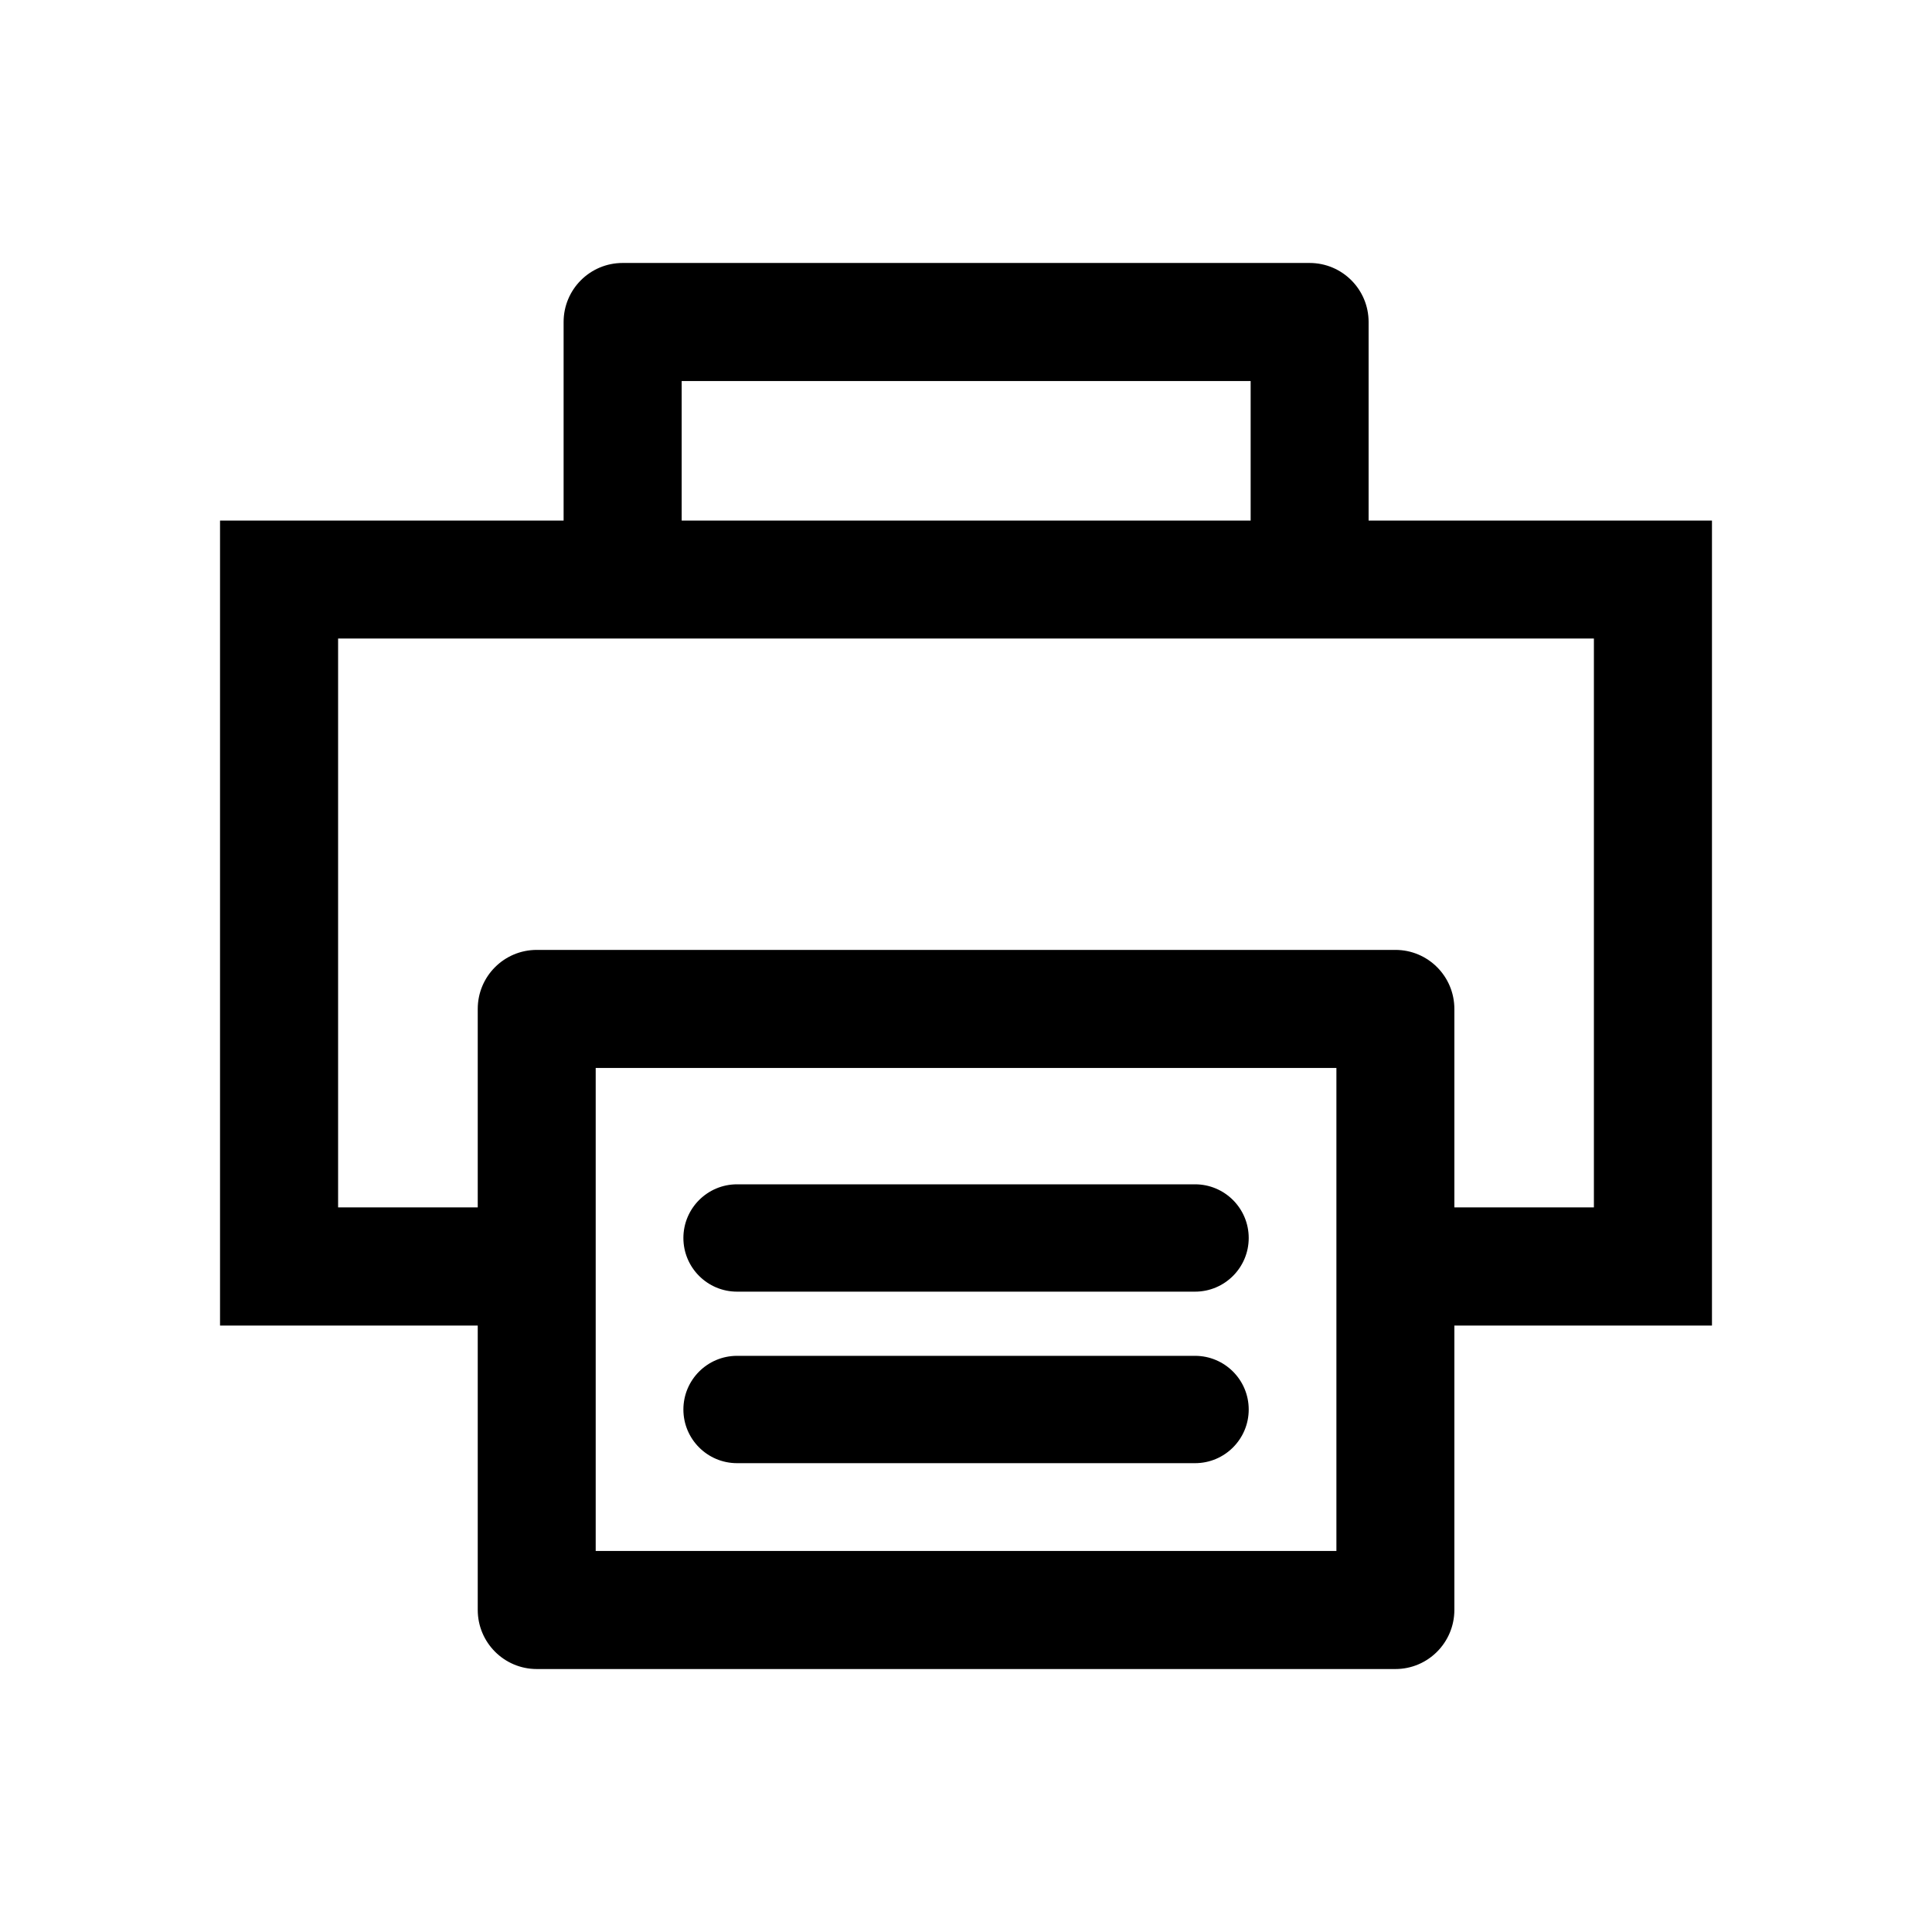
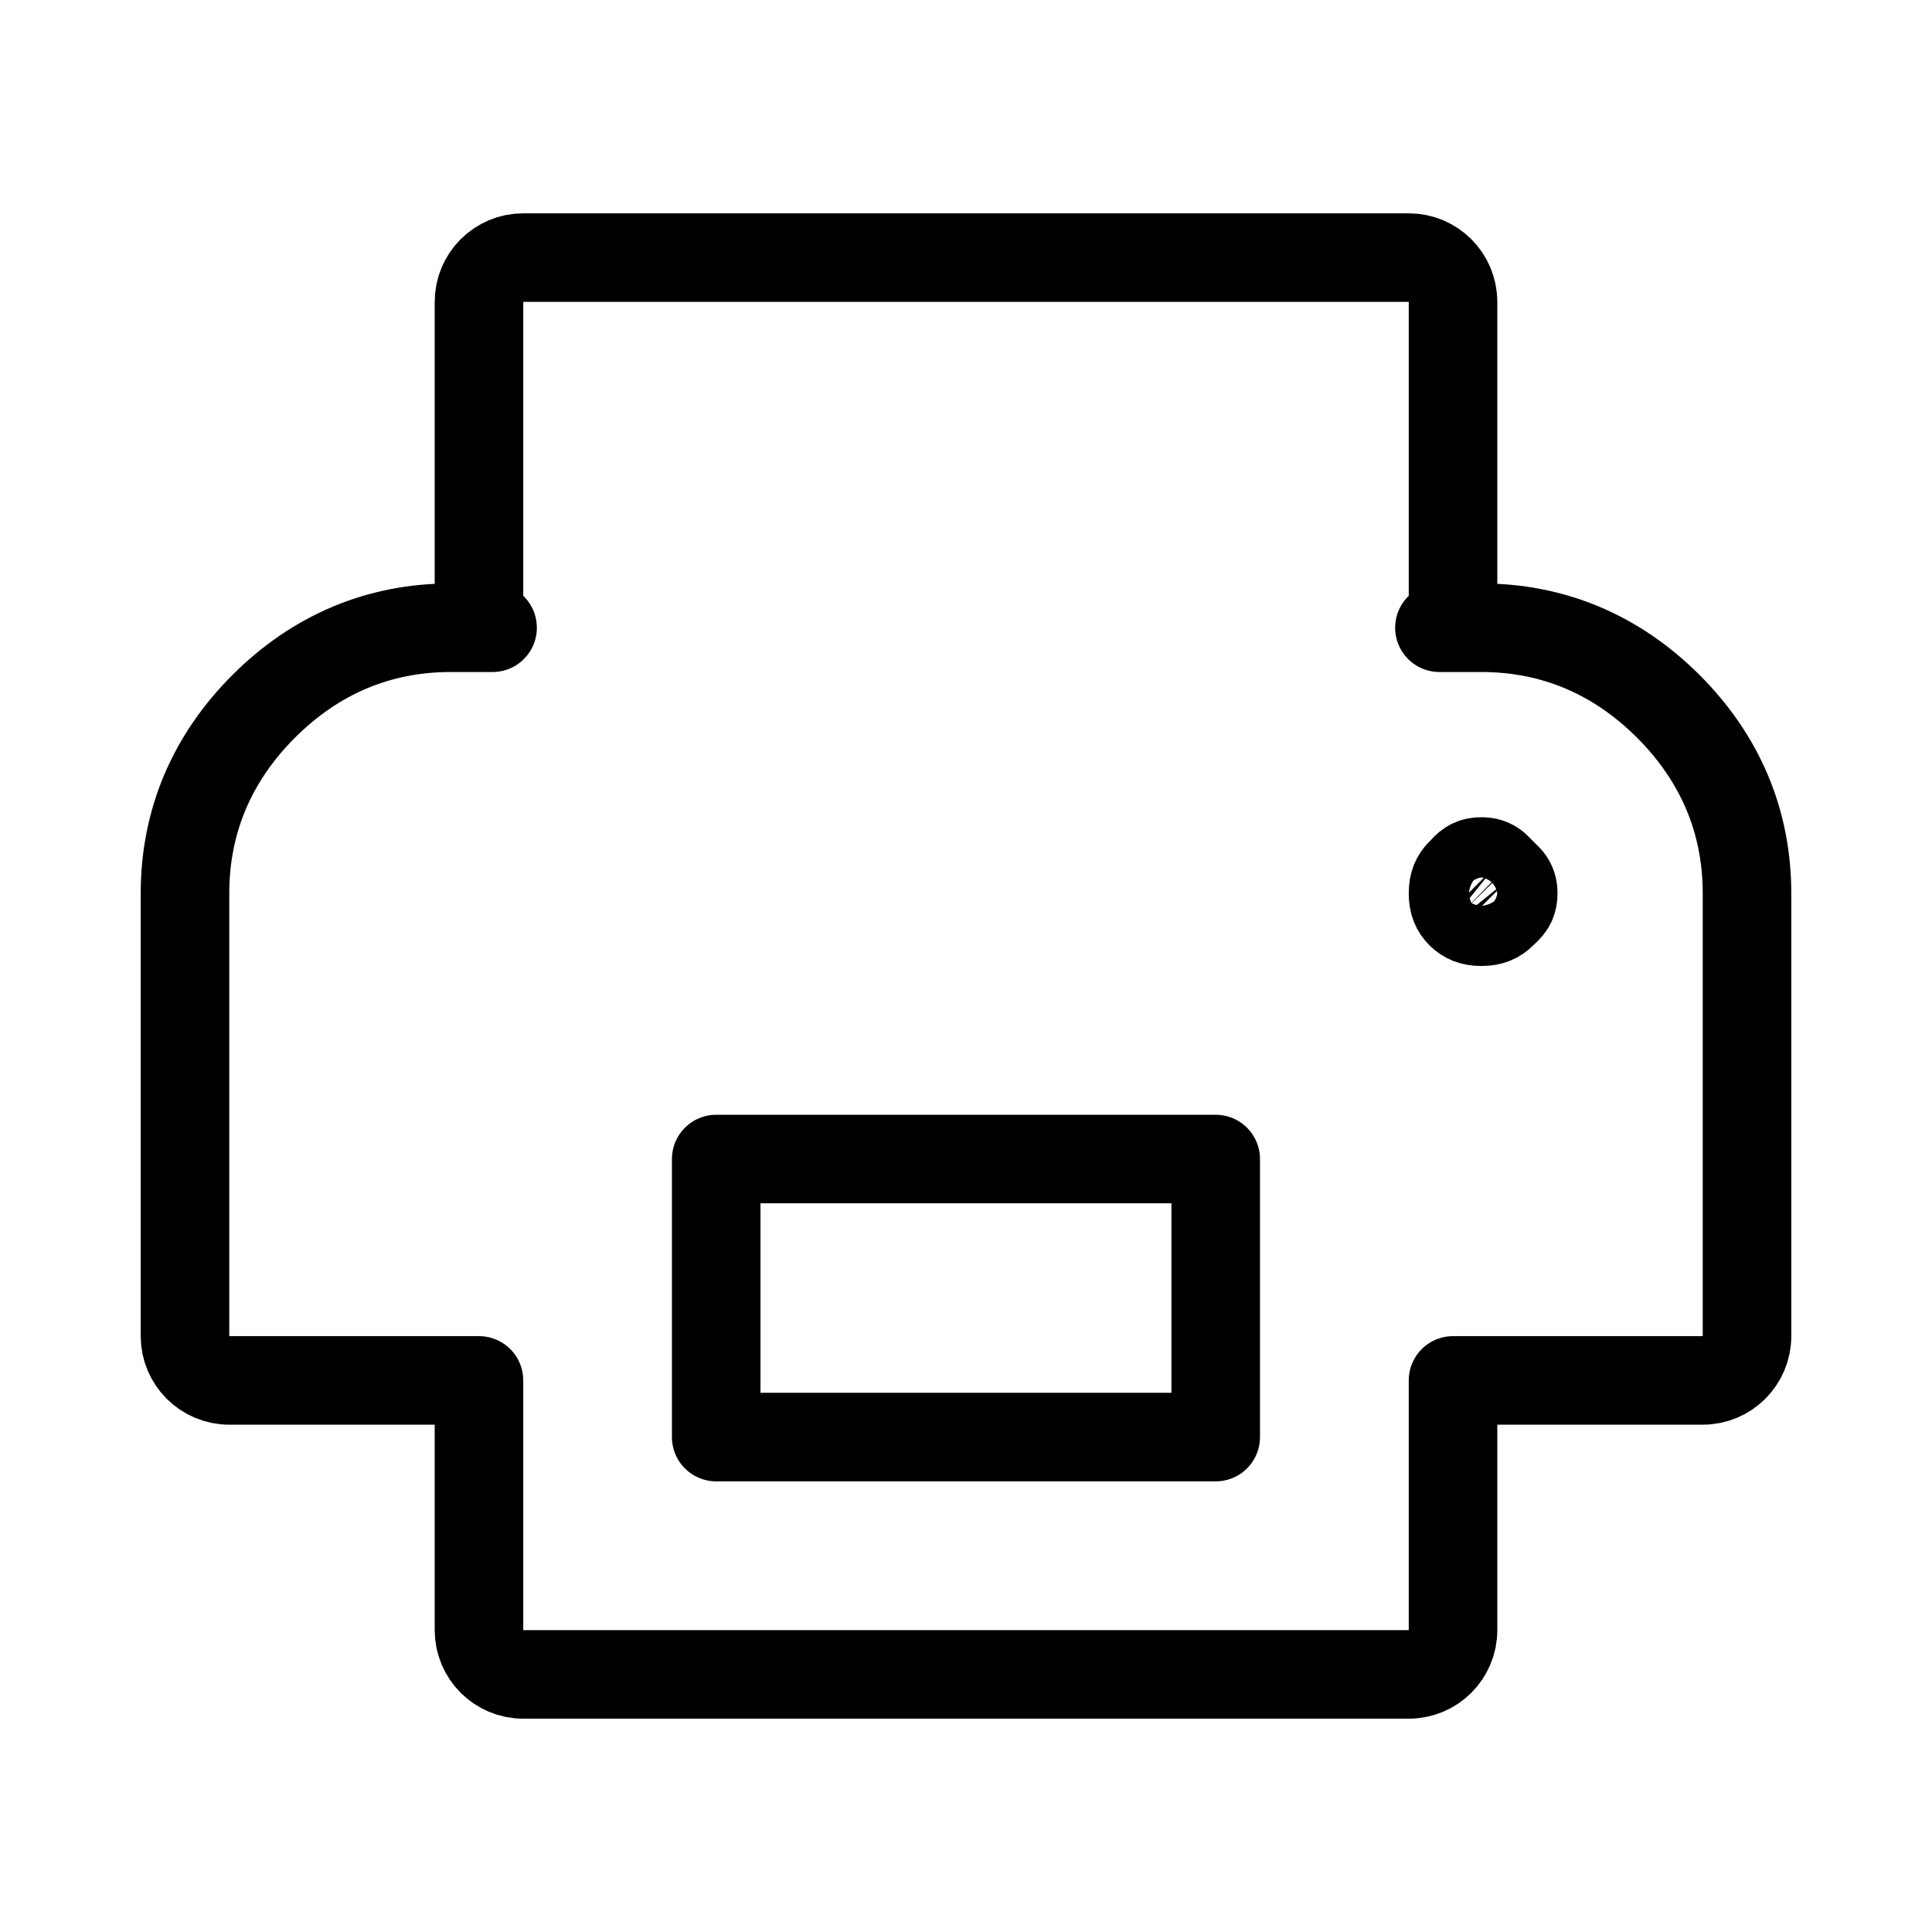
- <svg xmlns="http://www.w3.org/2000/svg" width="16" height="16" viewBox="0 0 18 18" fill="none">
-   <path d="M12.201 2.45C12.505 2.45 12.751 2.696 12.751 3V5.4H11.652V3.55H6.351V5.4H5.251V3C5.251 2.696 5.497 2.45 5.801 2.45H12.201Z" fill="currentColor" />
-   <path d="M15.95 4.85V12.35H13.267V11.249H14.85V5.949H3.15V11.249H4.734V12.35H2.05V4.85H15.95Z" fill="currentColor" />
-   <path d="M13.001 8.85C13.304 8.85 13.55 9.096 13.55 9.4V14.999C13.55 15.303 13.304 15.55 13.001 15.55H5.001C4.697 15.55 4.451 15.303 4.451 14.999V9.4C4.451 9.096 4.697 8.85 5.001 8.85H13.001ZM5.55 14.45H12.451V9.95H5.55V14.45Z" fill="currentColor" />
-   <path d="M11.134 11.034C11.41 11.034 11.634 11.258 11.634 11.534C11.634 11.81 11.41 12.034 11.134 12.034H6.867C6.591 12.034 6.367 11.81 6.367 11.534C6.367 11.258 6.591 11.034 6.867 11.034H11.134Z" fill="currentColor" />
-   <path d="M11.134 12.632C11.41 12.632 11.634 12.856 11.634 13.132C11.634 13.408 11.41 13.632 11.134 13.632H6.867C6.591 13.632 6.367 13.408 6.367 13.132C6.367 12.856 6.591 12.632 6.867 12.632H11.134Z" fill="currentColor" />
+ <svg xmlns="http://www.w3.org/2000/svg" width="24" height="24" viewBox="0 0 24 24" fill="none">
+   <path d="M8.897 17.852H15.102V14.398H8.897V17.852ZM18.402 10.702C18.309 10.702 18.246 10.729 18.176 10.812C18.167 10.822 18.156 10.832 18.146 10.842C18.084 10.904 18.05 10.976 18.05 11.098C18.05 11.219 18.084 11.291 18.146 11.354C18.209 11.415 18.281 11.45 18.402 11.45C18.524 11.45 18.596 11.415 18.658 11.354L18.689 11.324C18.77 11.254 18.798 11.191 18.798 11.098C18.798 11.028 18.782 10.975 18.74 10.923L18.577 10.76C18.525 10.718 18.472 10.702 18.402 10.702ZM18.05 7.402C18.05 7.558 17.985 7.698 17.881 7.798H18.402C19.298 7.798 20.081 8.132 20.725 8.775C21.368 9.419 21.702 10.202 21.702 11.098V16.598C21.702 16.901 21.456 17.148 21.152 17.148H18.05V20.25C18.05 20.554 17.804 20.8 17.5 20.8H6.5C6.196 20.8 5.95 20.554 5.95 20.25V17.148H2.848C2.544 17.148 2.298 16.901 2.298 16.598V11.098C2.298 10.202 2.632 9.419 3.275 8.775C3.919 8.132 4.702 7.798 5.598 7.798H6.119C6.015 7.698 5.95 7.558 5.95 7.402V3.75C5.95 3.446 6.196 3.2 6.5 3.2H17.5C17.804 3.2 18.05 3.446 18.05 3.75V7.402Z" stroke="currentColor" stroke-width="1.1" stroke-linecap="round" stroke-linejoin="round" />
</svg>
